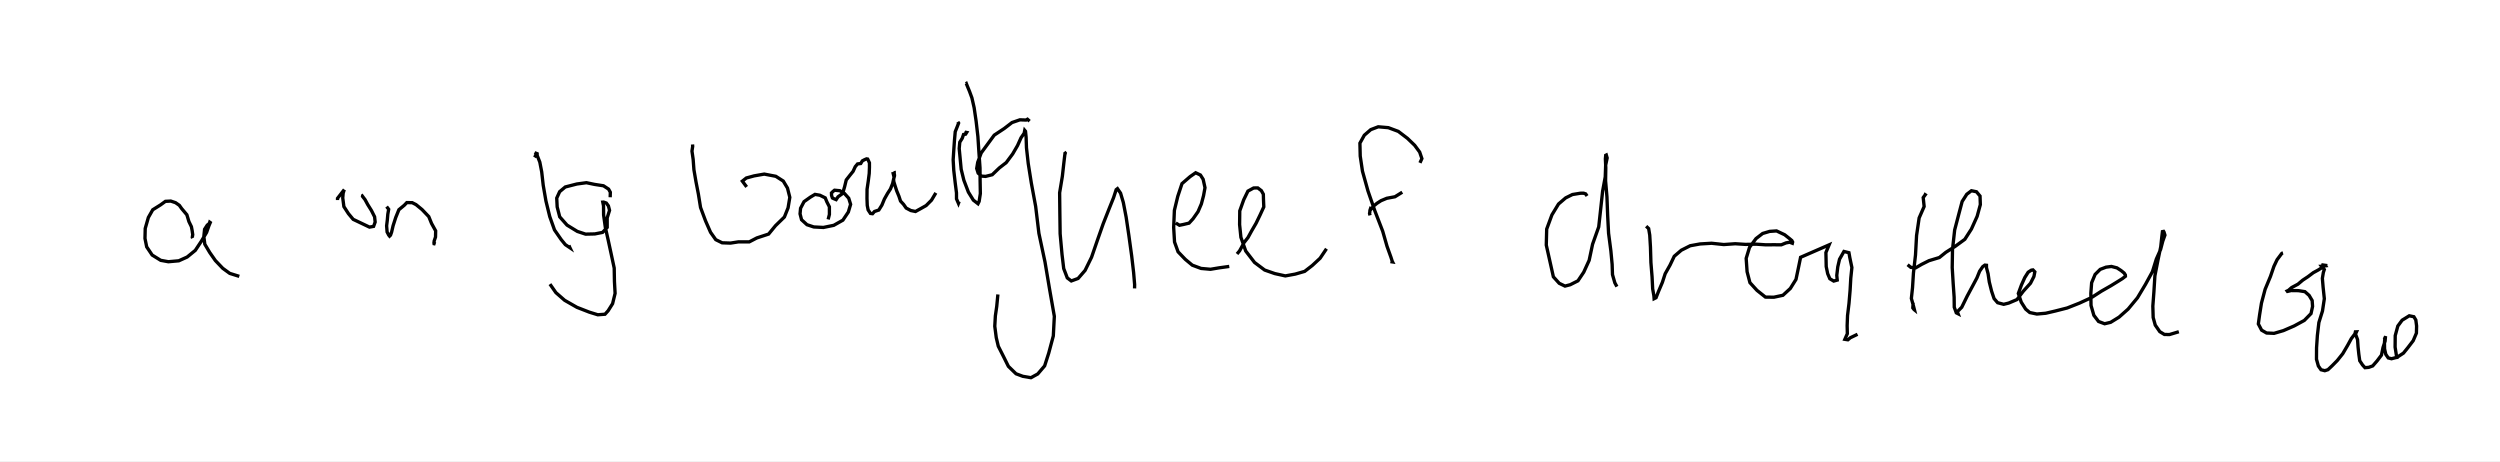
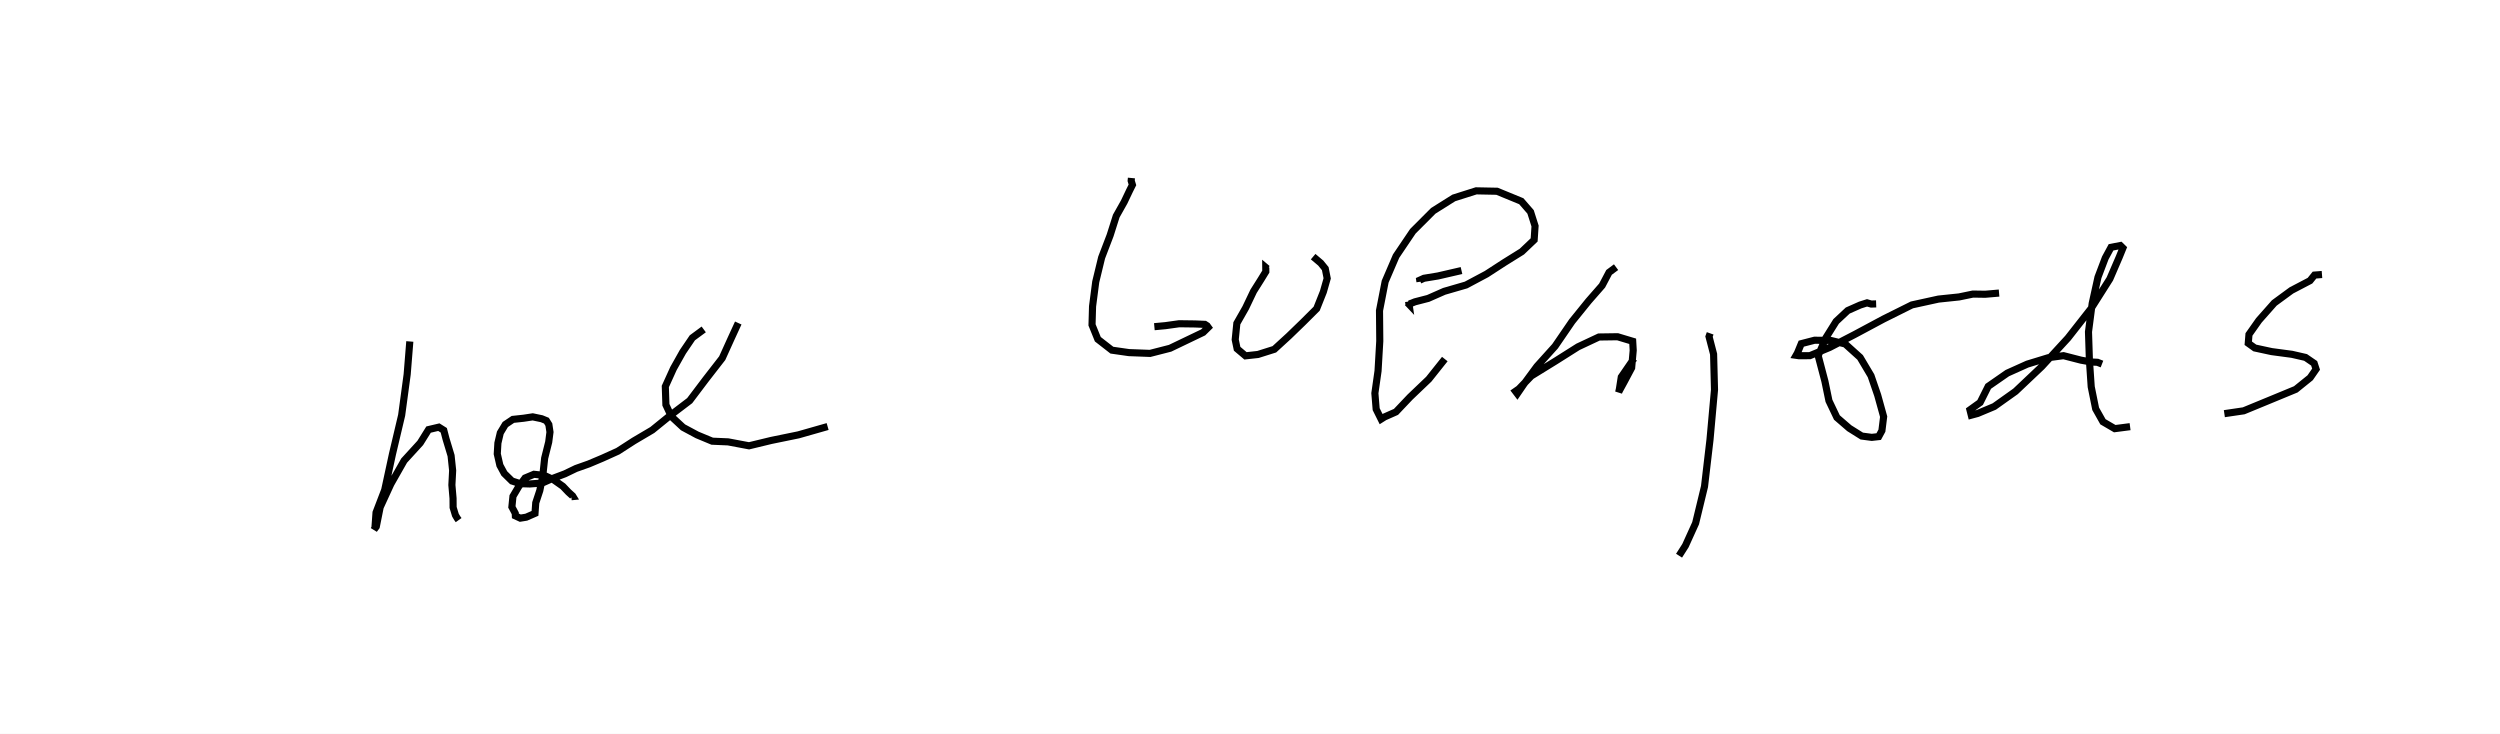
- <svg xmlns="http://www.w3.org/2000/svg" baseProfile="full" height="138.149" version="1.1" width="748.952">
+ <svg xmlns="http://www.w3.org/2000/svg" baseProfile="full" height="103.04" version="1.1" width="351.078">
  <defs />
-   <rect fill="white" height="138.149" width="748.952" x="0" y="0" />
-   <path d="M25,69.07 m32.712,2.273 l-0.101,-0.196 0.051,-0.425 l0.075,-0.422 -0.175,-1.227 l-0.222,-1.161 -0.75,-1.547 l-0.606,-2.022 -1.568,-1.865 l-0.696,-0.975 -1.137,-0.786 l-1.423,-0.48 -1.601,0.082 l-1.479,1.071 -2.32,1.451 l-1.317,2.313 -0.938,3.293 l-0.073,2.985 0.513,2.524 l1.641,2.449 2.556,1.584 l2.289,0.419 3.129,-0.278 l2.507,-1.13 2.445,-2 l1.756,-2.653 1.627,-2.726 l0.724,-2.071 0.373,-0.873 l-0.159,-0.111 -0.084,0.28 l-0.229,0.253 -0.427,0.344 l-0.807,1.242 -0.219,2.155 l0.288,2.317 1.484,2.497 l1.684,2.408 2.216,2.32 l2.086,1.517 2.862,0.896 m29.427,-22.86 l-0.002,-0.508 2.052,-2.655 l-0.045,0.057 -0.1,0.339 l-0.219,0.722 -0.119,1.418 l0.338,2.583 1.359,2.105 l1.429,1.715 4.885,2.328 l1.231,-0.223 0.468,-1.292 l-0.168,-1.572 -0.945,-1.882 l-1.126,-1.807 -0.785,-1.449 l-0.758,-0.985 0.047,-0.254 l0.26,-0.189 m6.899,3.504 l0.622,0.808 -0.256,1.48 l-0.142,1.66 -0.217,1.809 l0.145,1.844 0.491,0.95 l0.246,0.298 0.295,-0.294 l0.319,-0.907 0.444,-1.913 l0.784,-2.449 0.949,-2.342 l1.623,-1.349 0.757,-0.795 l1.617,0.03 1.138,0.576 l1.802,1.478 2.023,2.119 l0.834,2.055 1.224,2.21 l-0.041,1.852 -0.386,1.125 l-0.082,0.619 0.038,0.255 l0.424,0.086 -0.679,-0.306 m30.339,-25.653 l0.312,-0.467 0.327,-0.538 l-0.602,-0.39 0.748,0.296 l0.014,0.509 0.795,2.038 l0.562,2.902 0.454,4.013 l0.816,4.714 1.141,4.669 l1.425,4.001 2.01,2.9 l1.237,1.51 1.379,0.927 l-0.141,-0.29 -0.161,-0.429 m12.356,-14.405 l0.045,-1.502 -0.515,-0.935 l-1.539,-1.003 -2.703,-0.418 l-2.404,-0.505 -2.861,0.387 l-3.473,0.892 -1.688,1.413 l-0.875,1.92 0.132,2.643 l0.761,2.965 2.2,2.487 l3.084,1.889 2.465,0.814 l2.777,-0.063 2.306,-0.458 l1.396,-1.497 -0.004,-2.854 l0.709,-2.263 -0.347,-1.329 l-0.629,-0.854 -0.801,-0.285 l-0.253,0.018 0.224,1.121 l0.021,2.728 0.516,3.687 l0.875,3.907 0.853,3.946 l0.934,4.361 0.071,4.029 l0.196,3.556 -0.748,3.074 l-1.339,2.132 -0.938,1.036 l-2.156,0.164 -2.553,-0.789 l-3.688,-1.437 -3.695,-2.111 l-2.626,-2.301 -1.773,-2.544 m42.719,-41.84 l0.039,0.564 -0.212,1.433 l0.353,2.459 0.232,3.114 l0.617,3.611 0.714,3.663 l0.652,4.035 1.492,4.004 l1.504,3.429 1.565,2.211 l1.913,0.941 2.506,0.085 l2.356,-0.368 3.258,0.004 l2.272,-1.183 3.531,-1.158 l2.059,-2.512 2.664,-2.594 l1.107,-2.765 0.515,-3.129 l-0.696,-2.773 -1.262,-2.106 l-2.232,-1.426 -3.468,-0.661 l-3.024,0.532 -2.347,0.636 l-1.188,0.942 1.293,1.733 m24.41,9.737 l0.378,-1.497 -0.008,-2.286 l-0.744,-1.456 -0.505,-1.22 l-1.595,-0.787 -1.469,-0.253 l-1.399,0.837 -1.882,1.337 l-1.041,1.983 -0.153,1.671 l0.453,1.766 1.625,1.488 l2.03,0.672 2.891,0.15 l3.101,-0.637 2.73,-1.545 l1.634,-2.428 0.687,-2.316 l-0.568,-1.829 -1.301,-1.45 l-1.362,-0.804 -1.589,-0.146 l-0.497,0.402 -0.425,0.429 l0.03,0.745 0.259,0.752 l0.302,0.157 0.812,0.339 l0.574,-0.857 1.365,-0.98 l0.582,-1.974 0.508,-2.088 l1.165,-1.483 0.887,-1.099 l0.644,-1.394 0.686,-0.824 l0.956,-0.125 0.483,-0.791 l0.601,-0.324 0.642,-0.276 l0.356,0.062 0.225,0.474 l0.301,0.654 0.006,1.317 l-0.069,1.865 -0.289,2.275 l-0.361,2.461 -0.022,2.752 l0.079,2.092 0.265,1.339 l0.696,1.056 0.622,0.083 l0.598,-0.672 1.286,-0.432 l0.924,-1.48 0.749,-1.812 l0.938,-1.665 0.875,-1.351 l0.654,-1.634 0.295,-1.344 l0.267,-0.975 -0.028,-0.425 l-0.279,-0.777 0.187,0.287 l0.029,-0.005 0.008,0.525 l-0.263,-0.051 0.202,0.855 l-0.131,0.757 0.085,0.679 l0.414,1.333 0.437,1.349 l0.679,1.645 0.462,1.406 l0.905,0.983 0.78,1.108 l1.403,0.746 1.395,0.286 l1.449,-0.799 1.728,-0.975 l1.618,-1.619 1.305,-2.187 m6.583,-21.29 l0.232,0.383 -0.377,0.996 l-0.633,1.589 -0.239,2.694 l-0.189,2.714 -0.192,3.009 l0.176,3.132 0.428,3.737 l0.39,3.03 0.007,1.8 l0.577,1.345 0.208,-0.553 m1.896,-20.456 l0.169,-0.262 0.192,0.037 l-0.319,0.51 -0.615,0.094 l-0.392,1.135 -0.735,1.181 l-0.172,1.904 0.274,2.858 l0.316,3.35 0.801,3.262 l1.358,3.57 1.484,2.405 l1.396,1.081 0.344,-0.698 l0.36,-2.338 -0.071,-3.998 l-0.03,-3.706 -0.331,-4.732 l-0.299,-4.625 -0.536,-4.645 l-0.592,-4.025 -0.668,-2.945 l-0.73,-1.981 -0.675,-1.635 l-0.275,-0.705 -0.151,0.087 m19.122,11.215 l-0.651,-0.582 -0.419,0.242 l-1.844,-0.068 -2.365,0.816 l-2.314,1.78 -3.01,1.991 l-2.103,2.872 -1.796,2.451 l-1.048,2.816 -0.306,1.85 l0.432,1.391 1,0.895 l1.23,0.088 1.988,-0.499 l2.133,-2.042 2.066,-1.6 l1.931,-2.593 1.456,-2.509 l1.039,-2.318 0.948,-1.377 l0.164,-0.85 0.236,0.279 l0.18,1.781 0.108,3.168 l0.525,4.691 0.925,5.839 l1.299,7.014 0.976,8.083 l1.824,8.569 1.352,8.042 l1.447,8.239 -0.307,5.87 l-1.372,5.145 -1.228,3.833 l-2.064,2.422 -2.036,1.118 l-2.42,-0.411 -2.048,-0.764 l-2.295,-2.232 -1.404,-2.826 l-1.619,-3.203 -0.608,-2.563 l-0.443,-3.412 0.176,-3.094 l0.413,-2.869 0.343,-3.566 m19.875,-42.716 l0.312,0.373 -0.142,0.545 l-0.291,2.473 -0.437,3.913 l-0.819,4.95 0.063,5.798 l0.087,6.487 0.564,6.18 l0.507,4.234 1.074,2.81 l1.201,0.907 2.036,-0.746 l2.094,-2.413 1.939,-3.947 l1.756,-5.106 1.742,-4.952 l1.776,-4.501 1.319,-3.285 l0.781,-2.396 0.388,-0.303 l0.931,1.355 0.824,2.798 l0.844,4.385 0.82,5.529 l0.843,6.135 0.58,4.97 l0.299,3.563 -0.017,1.156 m12.354,-19.597 l1.095,0.674 1.216,-0.245 l1.663,-0.397 1.195,-1.31 l1.491,-2.123 0.994,-2.317 l0.656,-2.479 0.434,-2.38 l-0.552,-2.511 -0.809,-1.284 l-1.435,-0.683 -1.68,1.167 l-2.418,2.088 -1.266,3.826 l-1.012,4.182 -0.214,5.126 l0.259,4.362 1.061,2.935 l2.167,2.256 2.097,1.745 l2.639,0.979 2.811,0.25 l2.511,-0.423 3.112,-0.432 m2.32,-3.729 l0.765,-0.931 0.594,-1.065 l0.711,-1.372 1.217,-1.553 l1.07,-1.956 1.354,-2.33 l1.225,-2.53 1.09,-2.368 l-0.098,-2.285 -0.037,-1.511 l-0.595,-1.073 -1.075,-0.816 l-1.249,0.018 -1.701,0.933 l-1.266,2.607 -1.183,3.32 l-0.046,4.102 0.39,3.818 l1.443,4.1 2.64,3.43 l3.033,2.273 3.045,1.064 l3.144,0.693 2.963,-0.539 l2.832,-0.816 2.272,-1.756 l2.352,-2.181 1.915,-2.845 m28.003,-25.728 l0.577,-1.276 -0.664,-1.953 l-1.502,-2.039 -2.15,-2.07 l-2.749,-2.092 -2.983,-1.112 l-3.034,-0.263 -2.234,0.851 l-1.929,1.667 -1.322,2.387 l0.092,3.868 0.673,4.524 l1.649,5.922 2.088,6.028 l2.329,6.045 1.293,4.511 l1.166,3.258 0.402,1.241 l0.09,0.179 -0.645,-0.098 m-6.108,-13.846 l-0.091,-0.337 -0.052,-0.284 l0.067,-0.265 0.048,-0.622 l0.171,-0.516 0.202,0.119 l0.722,-0.887 1.026,-0.832 l1.216,-0.785 1.711,-0.71 l2.453,-0.459 2.185,-1.361 m55.367,1.136 l-0.419,-0.629 -0.619,-0.217 l-0.987,0.018 -2.362,0.386 l-2.024,1.001 -2.143,1.836 l-1.982,3.264 -1.563,4.249 l-0.123,4.793 2.126,9.51 l1.75,1.939 1.732,0.837 l1.569,-0.407 2.316,-1.174 l1.73,-2.59 1.624,-3.551 l1.02,-4.816 1.844,-5.192 l0.619,-5.645 0.546,-5.048 l0.787,-4.276 0.122,-3.491 l0.452,-2.188 -0.255,-0.891 l-0.178,0.088 -0.099,1.07 l0.125,2.685 -0.062,3.898 l0.41,4.834 0.211,5.6 l0.273,5.275 0.693,5.306 l0.374,3.998 0.105,3.074 l0.702,2.449 0.624,1.157 m8.762,-18.108 l0.746,0.713 0.326,1.956 l0.217,3.621 0.135,4.601 l0.346,4.291 0.181,3.584 l0.364,2.082 0.065,0.87 l0.576,-0.284 0.742,-1.88 l1.161,-2.732 0.838,-2.582 l1.454,-2.58 1.266,-2.652 l2.126,-1.817 2.655,-1.336 l2.943,-0.535 3.455,-0.207 l3.659,0.385 3.414,-0.24 l3.117,0.195 3.169,-0.068 l2.822,0.191 2.514,-0.015 l2.199,0.016 1.413,-0.575 l1.085,-0.205 0.81,0.314 l0.084,-0.352 -0.236,-0.461 l-0.729,-0.609 -1.424,-1.126 l-2.429,-1.146 -2.059,0.138 l-2.1,0.625 -2,1.538 l-1.937,2.619 -1.007,3.301 l0.276,3.998 0.85,3.27 l2.11,2.318 2.538,2.017 l2.531,0.036 2.708,-0.582 l2.218,-2.039 1.694,-2.712 l0.798,-3.799 0.58,-2.826 l8.545,-3.728 -0.961,2.307 l0.05,2.191 0.04,2.008 l0.442,2.129 0.647,1.518 l1.162,0.697 1.051,-0.296 l-0.133,-1.418 0.3,-2.558 l0.521,-2.261 1.324,-2.339 l1.498,0.375 0.252,1.432 l0.63,3.015 -0.331,3.176 l-0.207,3.676 -0.328,3.887 l-0.438,3.636 -0.116,3.04 l0.057,2.403 -0.51,1.142 l-0.236,0.537 0.912,0.144 l0.73,-0.611 2.158,-1.042 m20.078,-41.984 l0.081,0.018 -0.251,-0.064 l0.378,0.24 -0.611,0.835 l0.279,2.681 -1.499,3.426 l-0.767,5.243 -0.321,5.841 l-0.616,5.416 -0.276,4.378 l-0.347,3.236 0.623,2.232 l0.302,1.191 -0.115,-0.092 l-0.378,-0.505 0.095,-1.552 m-1.652,-11.375 l0.964,0.789 1.423,0.162 l1.812,-1.057 2.2,-1.104 l3.114,-0.947 1.938,-1.561 l2.767,-1.757 2.922,-2.137 l1.978,-3.089 1.714,-3.799 l0.956,-3.505 -0.089,-2.568 l-1.069,-1.286 -1.515,-0.307 l-1.393,1.057 -1.383,2.164 l-0.974,3.676 -1.269,4.85 l-0.648,5.879 -0.085,5.396 l0.293,4.825 0.283,4.042 l0.034,3.003 0.609,1.686 l0.542,0.272 -0.225,-0.607 l1.317,-1.339 1.632,-3.328 l1.808,-3.378 1.114,-2.1 l0.807,-1.997 0.926,-1.352 l0.634,-0.465 0.484,0.05 l0.01,0.73 0.475,1.791 l0.362,2.477 0.698,2.788 l0.739,2.191 1.064,1.234 l1.815,0.479 1.491,-0.367 l2.494,-1.057 1.881,-2.492 l2.167,-2.398 1.026,-2.016 l0.272,-1.392 -0.555,-0.582 l-0.488,0.072 -0.956,0.621 l-1.013,1.6 -1.003,2.232 l-0.93,2.529 0.875,2.607 l1.327,2.089 1.221,1.02 l2.124,0.445 2.653,-0.233 l2.783,-0.648 3.645,-0.929 l3.704,-1.465 3.587,-1.652 l2.979,-1.926 2.84,-1.622 l2.024,-1.246 1.416,-0.885 l0.903,-0.696 -0.017,-0.401 l-0.358,-0.566 -0.924,-0.755 l-1.23,-0.801 -1.657,-0.426 l-1.623,0.212 -1.751,0.664 l-1.517,1.508 -1.043,2.494 l-0.239,3.162 0.056,3.641 l0.847,2.954 1.41,1.852 l1.821,0.678 1.801,-0.429 l2.522,-1.555 2.715,-2.413 l2.789,-3.371 2.407,-4.026 l2.08,-3.805 1.17,-3.777 l1.281,-2.873 0.649,-2.482 l0.649,-1.822 -0.279,-0.919 l-0.117,-0.195 -0.355,0.07 l-0.195,1.645 -0.309,2.897 l-0.823,3.924 -0.93,4.782 l-0.296,4.797 -0.32,4.268 l0.1,3.418 0.622,2.273 l1.365,1.965 1.379,0.832 l1.516,0.03 2.811,-0.844 m30.792,-23.554 l0.312,-0.016 -0.316,0.167 l-0.388,0.524 -0.975,1.305 l-0.946,1.997 -1.033,3.013 l-1.604,3.859 -1.094,4.132 l-0.562,3.536 -0.37,2.694 l0.977,1.874 1.483,0.852 l2.251,0.099 2.8,-0.82 l3.219,-1.397 3.037,-1.65 l2.014,-2.057 0.462,-2.146 l-0.12,-1.757 -0.91,-1.541 l-1.266,-1.118 -1.922,-0.304 l-2.189,-0.027 -1.11,0.257 l-0.097,-0.132 0.375,-0.181 l0.974,-0.844 1.893,-1.015 l1.425,-1.199 1.562,-1.034 l1.595,-1.201 1.493,-0.815 l1.339,-0.844 0.442,-0.349 l0.911,-0.121 -0.682,-0.097 l0.078,0.102 -0.917,0.037 l-0.067,0.069 0.004,0.027 l0.124,0.043 -0.272,0.016 l0.139,0.19 0.716,0.786 l-0.291,0.903 -0.29,1.743 l0.221,2.642 0.366,3.461 l-0.555,3.678 -1.078,3.455 l-0.453,3.896 -0.244,3.676 l-0.022,3.426 0.565,2.028 l0.789,1.116 1.145,0.292 l0.944,-0.308 1.244,-1.17 l1.546,-1.57 1.642,-2.055 l1.456,-2.488 1.098,-2.014 l1.099,-1.449 0.131,-0.581 l0.336,-0.012 -0.301,0.679 l0.609,1.65 0.151,2.183 l0.232,2.197 0.274,1.952 l0.834,1.259 0.734,0.821 l1.129,-0.098 1.186,-0.43 l1.303,-1.49 1.321,-1.742 l0.47,-2.306 0.618,-1.885 l0.092,-1.053 -0.486,-0.119 l0.323,0.248 -0.118,1.321 l0.034,1.938 0.366,1.62 l0.728,1.067 0.981,0.249 l1.677,-0.435 1.908,-1.253 l1.349,-1.672 1.569,-2.05 l0.963,-2.267 0.052,-2.136 l-0.228,-1.786 -0.586,-0.985 l-1.385,-0.282 -0.59,0.365 l-1.546,0.954 -1.287,1.746 l-0.783,2.883 -0.033,3.434 l0.566,3.599 " fill="none" stroke="black" stroke-width="1" />
+   <rect fill="white" height="103.04" width="351.078" x="0" y="0" />
+   <path d="M25,66.969 m32.55,-19.017 l-0.371,4.62 -0.774,5.732 l-1.288,5.447 -1.092,5.048 l-1.218,3.177 -0.152,2.138 l-0.138,0.273 0.324,-0.433 l0.545,-2.719 1.5,-3.266 l1.867,-3.287 2.265,-2.481 l1.168,-1.875 1.44,-0.34 l0.694,0.437 0.316,1.216 l0.709,2.349 0.22,2.087 l-0.106,2.034 0.162,1.874 l0.01,1.277 0.322,1.072 l0.243,0.418 0.209,0.29 m15.829,-3.288 l0.232,-0.022 -0.056,-0.091 l-0.586,-0.529 -0.78,-0.818 l-1.329,-0.938 -1.27,-0.592 l-1.461,-0.158 -1.248,0.523 l-0.901,1.218 -0.8,1.353 l-0.15,1.493 0.473,0.891 l0.017,0.364 0.691,0.32 l0.834,-0.136 1.231,-0.537 l0.105,-1.483 0.569,-1.725 l0.412,-2.013 0.271,-2.532 l0.567,-2.263 0.179,-1.4 l-0.158,-1.052 -0.343,-0.552 l-0.662,-0.271 -1.261,-0.263 l-1.266,0.192 -1.518,0.165 l-1.063,0.716 -0.704,1.169 l-0.338,1.435 -0.089,1.522 l0.366,1.606 0.619,1.145 l1.075,1.056 1.179,0.379 l1.327,0.039 1.759,-0.132 l1.384,-0.618 1.79,-0.675 l1.554,-0.749 1.8,-0.638 l1.909,-0.805 2.178,-0.984 l2.239,-1.445 2.593,-1.531 l2.601,-2.109 2.65,-2.015 l2.257,-2.989 2.31,-2.975 l1.254,-2.768 0.998,-2.17 m-4.848,0.9 l-1.597,1.178 -1.338,1.97 l-1.312,2.336 -1.148,2.528 l0.083,2.576 0.764,1.642 l1.639,1.521 1.983,1.065 l2.118,0.881 2.232,0.095 l2.936,0.553 3.119,-0.754 l3.823,-0.785 4.097,-1.167 m42.663,-34.902 l-0.036,0.383 0.177,0.581 l-0.411,0.823 -0.749,1.577 l-1.113,1.981 -0.86,2.708 l-1.193,3.119 -0.828,3.416 l-0.446,3.434 -0.075,2.606 l0.815,2.013 1.972,1.535 l2.394,0.343 2.969,0.112 l2.813,-0.721 2.543,-1.22 l2.098,-1.006 0.721,-0.706 l-0.165,-0.227 -0.31,-0.198 l-1.379,-0.057 -2.232,-0.03 l-1.943,0.271 -1.542,0.143 m15.406,-8.291 l0.449,0.144 -0.21,-0.177 l0.006,0.59 -0.674,1.1 l-1.046,1.66 -1.108,2.324 l-1.239,2.177 -0.23,2.291 l0.27,1.284 1.174,0.992 l1.756,-0.193 2.293,-0.724 l2.037,-1.866 1.983,-1.919 l1.924,-1.917 0.942,-2.369 l0.538,-1.89 -0.271,-1.369 l-0.635,-0.783 -1.066,-0.9 m13.404,6.304 l0.057,0.387 -0.214,-0.226 l0.261,0.199 0.786,-0.319 l1.861,-0.481 2.258,-0.995 l3.062,-0.888 2.871,-1.531 l2.484,-1.612 2.48,-1.546 l1.725,-1.64 0.128,-1.952 l-0.629,-1.983 -1.301,-1.499 l-3.411,-1.401 -2.928,-0.058 l-3.144,0.997 -2.879,1.809 l-2.867,2.869 -2.356,3.493 l-1.537,3.578 -0.792,4.069 l0.038,4.28 -0.244,4.198 l-0.444,3.126 0.181,2.243 l0.694,1.396 0.491,-0.31 l1.599,-0.707 1.973,-2.081 l2.633,-2.513 2.25,-2.825 m-3.487,-10.852 l-0.032,-0.224 0.585,-0.266 l1.97,-0.325 3.307,-0.763 m21.708,-0.474 l-0.987,0.732 -0.975,1.852 l-1.903,2.174 -2.318,2.866 l-2.389,3.487 -2.545,2.823 l-1.834,2.491 -0.92,1.342 l-0.257,-0.338 0.482,-0.335 l1.746,-1.815 3.462,-2.136 l3.093,-1.956 2.939,-1.379 l2.614,-0.038 2.124,0.638 l0.073,1.275 -0.22,2.456 l-1.054,1.982 -0.674,1.233 l-0.092,0.218 0.107,-0.488 l0.259,-1.658 1.78,-2.589 m10.701,-3.544 l-0.161,0.45 0.643,2.477 l0.128,4.991 -0.634,7.023 l-0.77,6.568 -1.25,5.158 l-1.429,3.151 -0.897,1.408 m27.68,-35.362 l-0.692,0.023 -0.586,-0.169 l-0.96,0.304 -1.751,0.776 l-1.629,1.522 -1.461,2.336 l-1.062,2.485 0.944,3.59 l0.568,2.743 1.119,2.349 l1.737,1.502 1.754,1.101 l1.406,0.184 0.971,-0.109 l0.451,-0.831 0.242,-1.97 l-0.835,-3.013 -0.937,-2.729 l-1.533,-2.582 -2.09,-1.886 l-2.043,-0.497 -2.264,-0.025 l-1.863,0.482 -0.538,1.31 l-0.186,0.325 0.399,0.058 l1.535,-0.008 2.775,-1.152 l3.501,-1.814 4.059,-2.174 l3.99,-1.987 3.732,-0.818 l2.893,-0.302 1.943,-0.403 l1.731,0.026 1.942,-0.167 m14.45,9.969 l-0.632,-0.247 -0.894,-0.045 l-1.405,-0.251 -2.47,-0.635 l-2.143,0.288 -2.944,0.901 l-2.807,1.263 -2.679,1.86 l-1.134,2.266 -1.434,1.031 l0.189,0.749 0.9,-0.243 l2.329,-0.974 2.986,-2.124 l3.683,-3.488 3.678,-4.004 l3.236,-4.126 2.644,-4.174 l1.321,-3.062 0.52,-1.278 l-0.359,-0.351 -1.311,0.25 l-0.81,1.495 -1.024,2.703 l-0.815,3.692 -0.518,3.98 l0.126,3.933 0.256,3.781 l0.625,3.095 1.022,1.819 l1.659,0.968 2.153,-0.279 m26.948,-21.368 l-1.051,0.082 -0.632,0.785 l-2.61,1.366 -2.406,1.764 l-2.163,2.444 -1.391,1.975 l-0.099,1.239 0.919,0.661 l2.357,0.509 2.862,0.383 l1.909,0.438 1.209,0.828 l0.268,0.821 -0.831,1.202 l-2.019,1.629 -3.992,1.649 l-3.319,1.367 -2.72,0.401 " fill="none" stroke="black" stroke-width="1" />
</svg>
